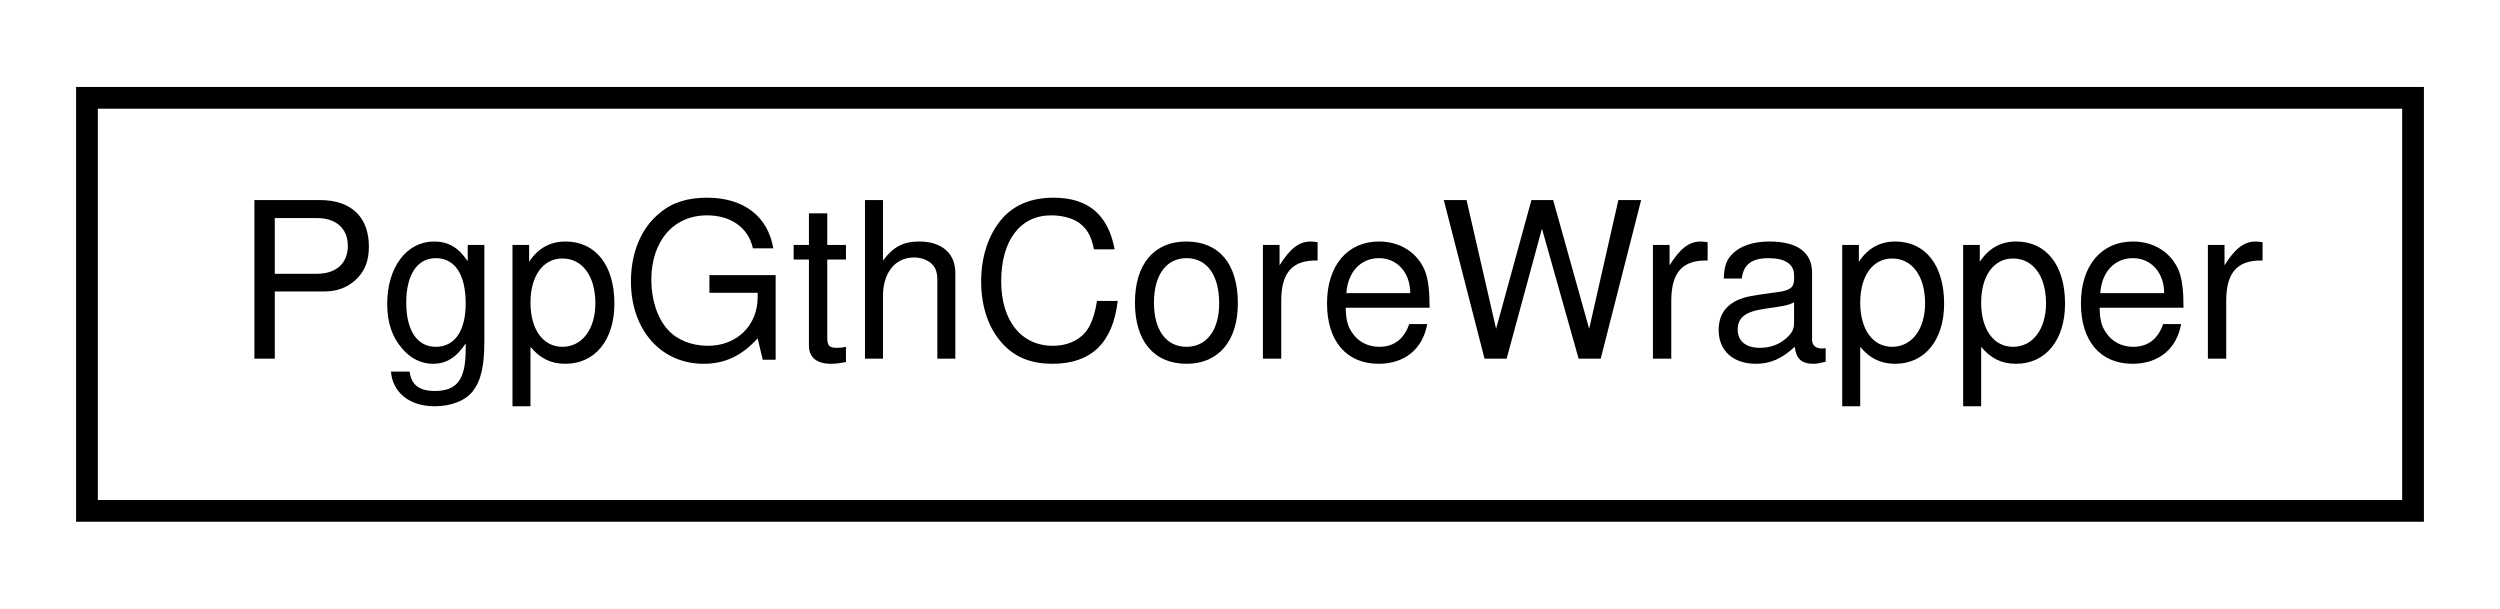
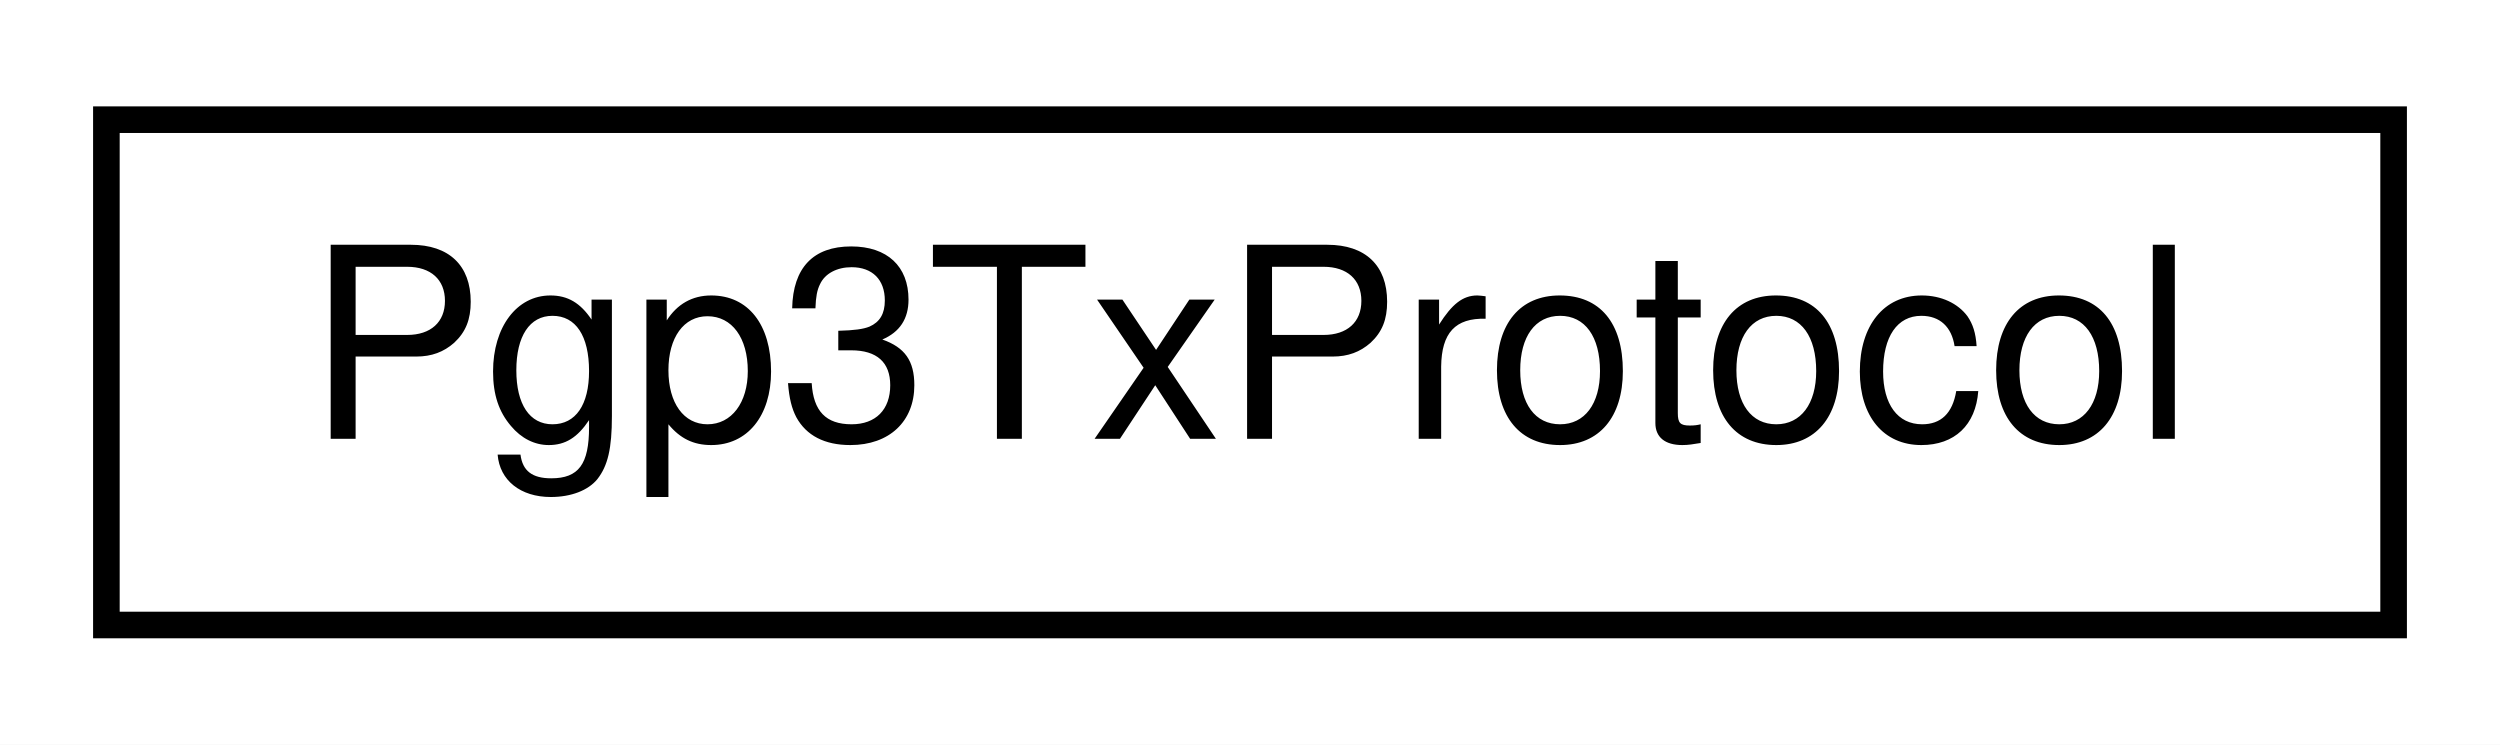
- <svg xmlns="http://www.w3.org/2000/svg" xmlns:xlink="http://www.w3.org/1999/xlink" width="115pt" height="28pt" viewBox="0.00 0.00 115.00 28.00">
+ <svg xmlns="http://www.w3.org/2000/svg" xmlns:xlink="http://www.w3.org/1999/xlink" width="94pt" height="28pt" viewBox="0.00 0.00 94.00 28.00">
  <g id="graph0" class="graph" transform="scale(1 1) rotate(0) translate(4 24)">
-     <polygon fill="white" stroke="none" points="-4,4 -4,-24 111,-24 111,4 -4,4" />
+     <polygon fill="white" stroke="none" points="-4,4 -4,-24 90,-24 90,4 -4,4" />
    <g id="node1" class="node">
      <g id="a_node1">
-         <a xlink:href="classPgpGthCoreWrapper.html" target="_top" xlink:title="PgpGthCoreWrapper">
-           <polygon fill="white" stroke="black" points="-7.10543e-15,-0.5 -7.10543e-15,-19.5 107,-19.5 107,-0.5 -7.10543e-15,-0.5" />
-           <text text-anchor="middle" x="53.5" y="-7.5" font-family="Helvetica,sans-Serif" font-size="10.00">PgpGthCoreWrapper</text>
+         <a xlink:href="classPgp3TxProtocol.html" target="_top" xlink:title="Pgp3TxProtocol">
+           <polygon fill="white" stroke="black" points="0,-0.5 0,-19.5 86,-19.5 86,-0.5 0,-0.5" />
+           <text text-anchor="middle" x="43" y="-7.5" font-family="Helvetica,sans-Serif" font-size="10.00">Pgp3TxProtocol</text>
        </a>
      </g>
    </g>
  </g>
</svg>
